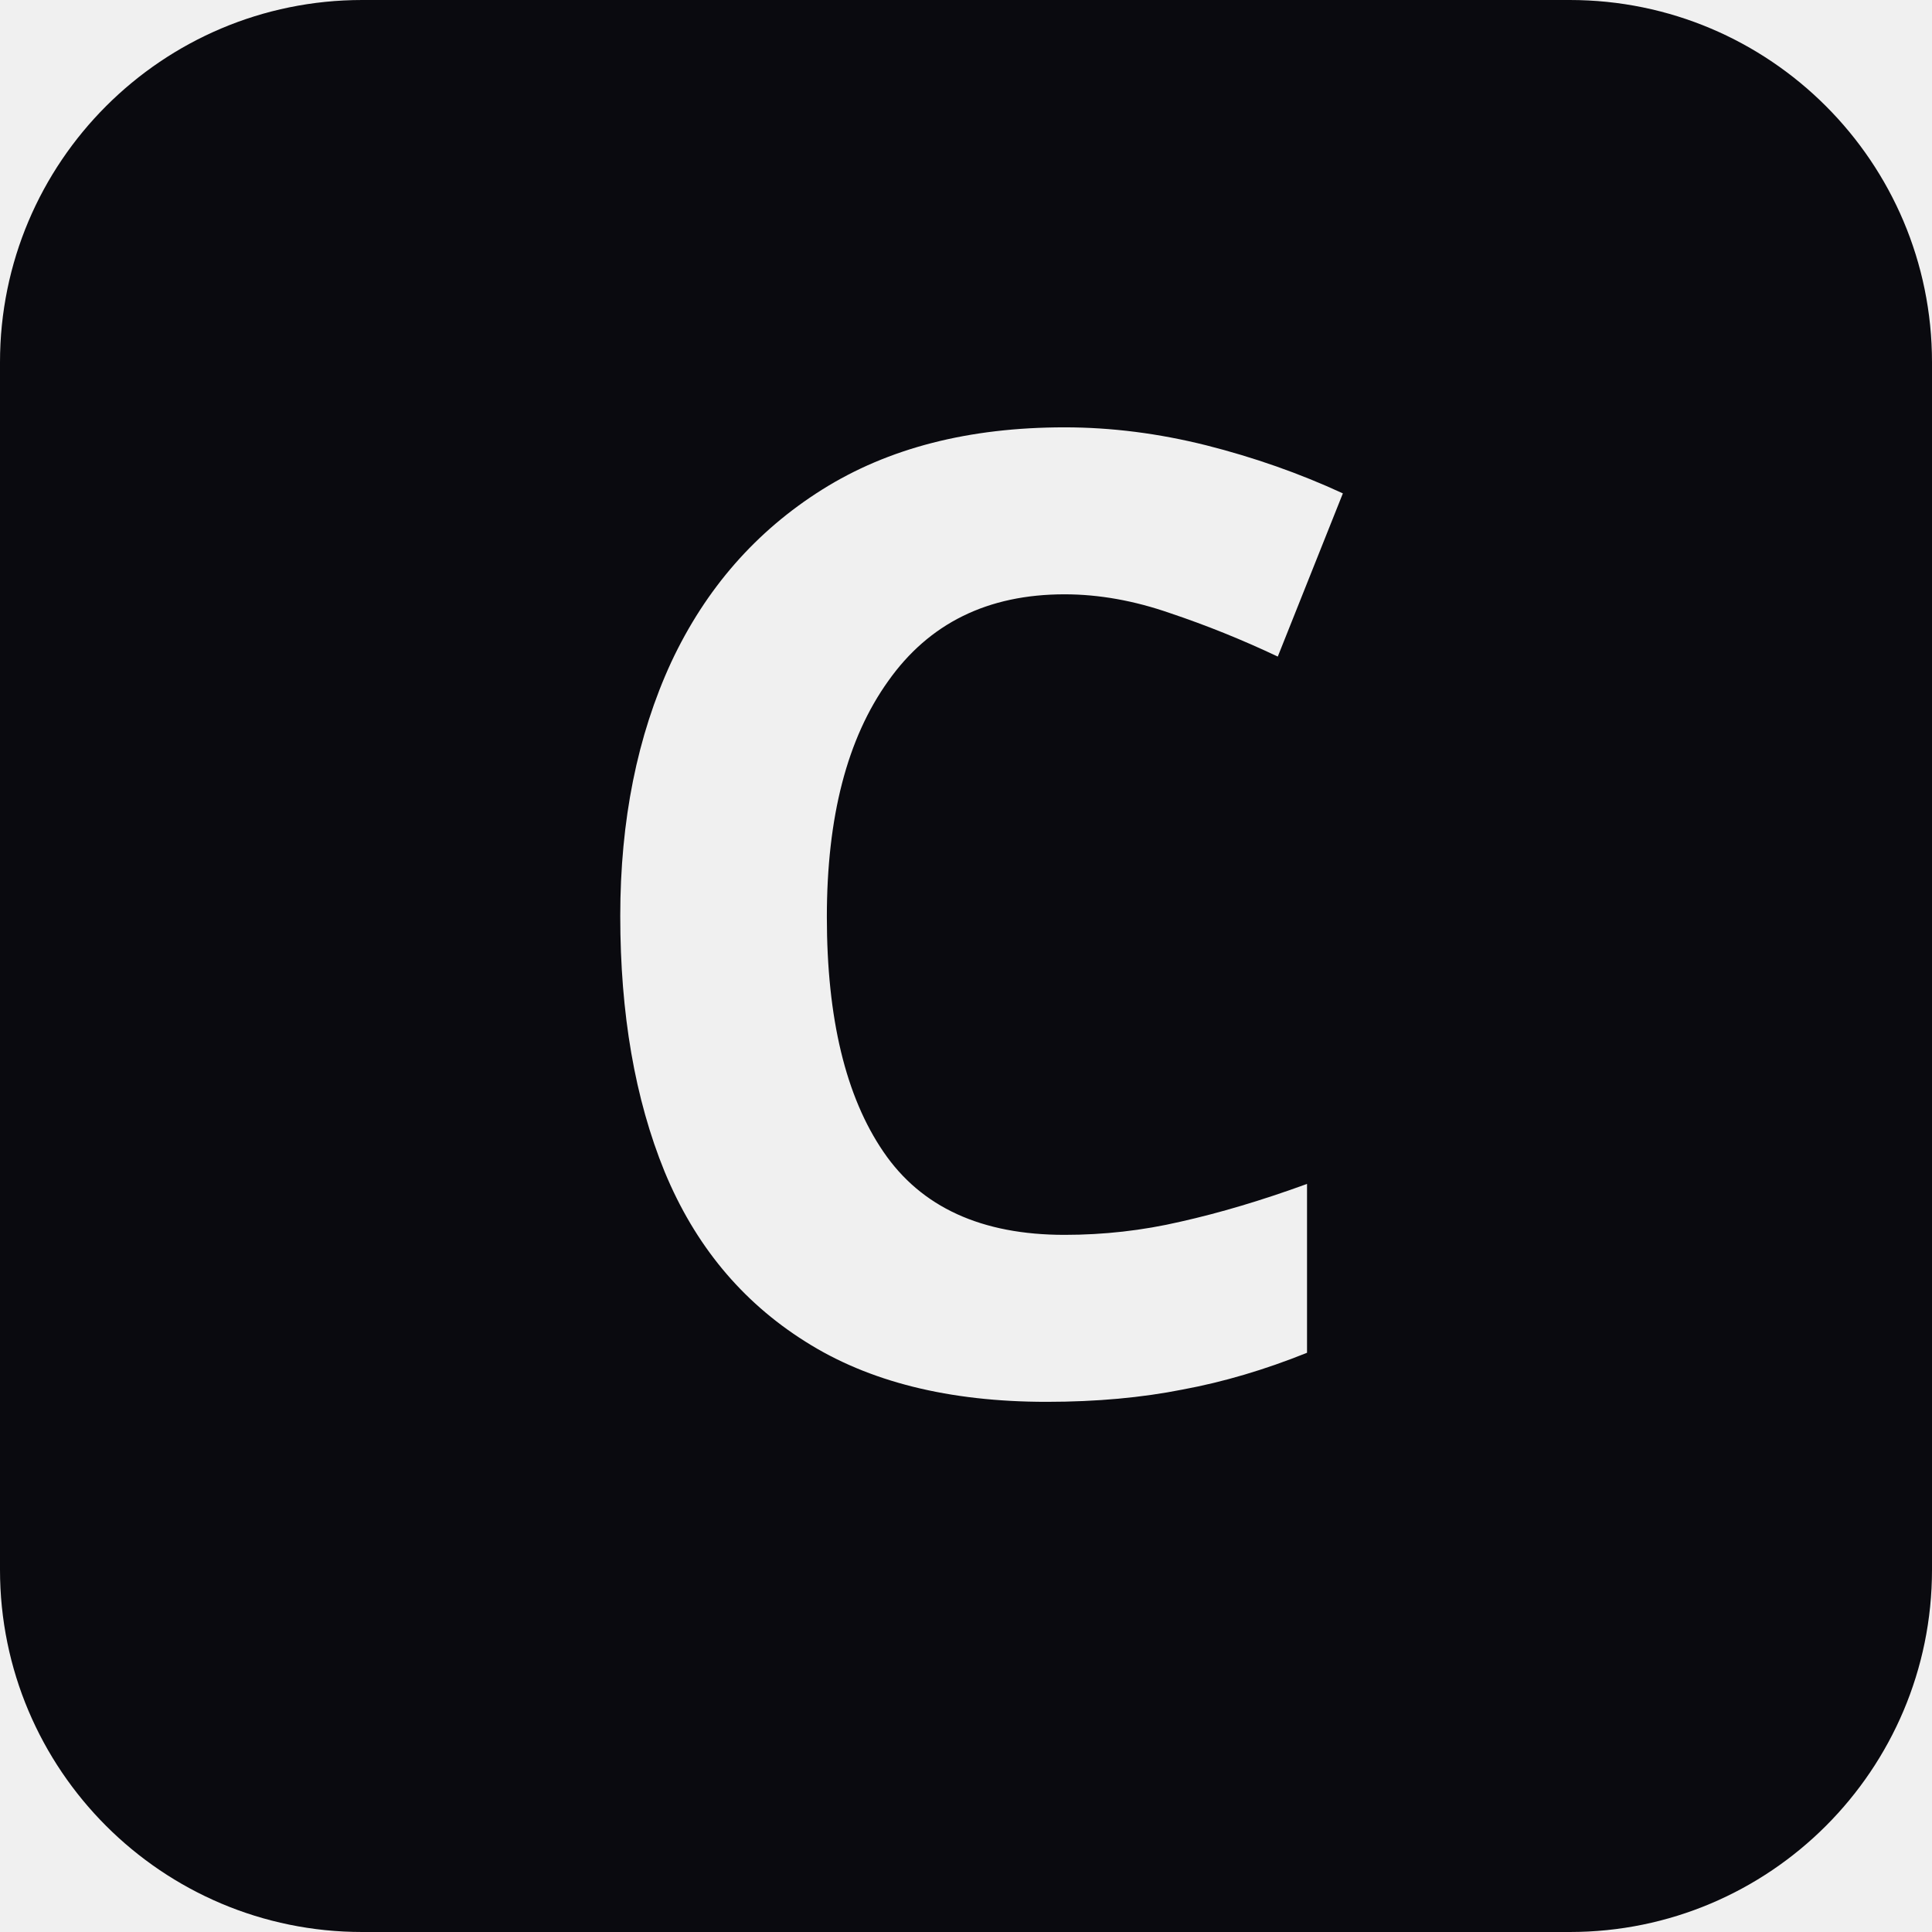
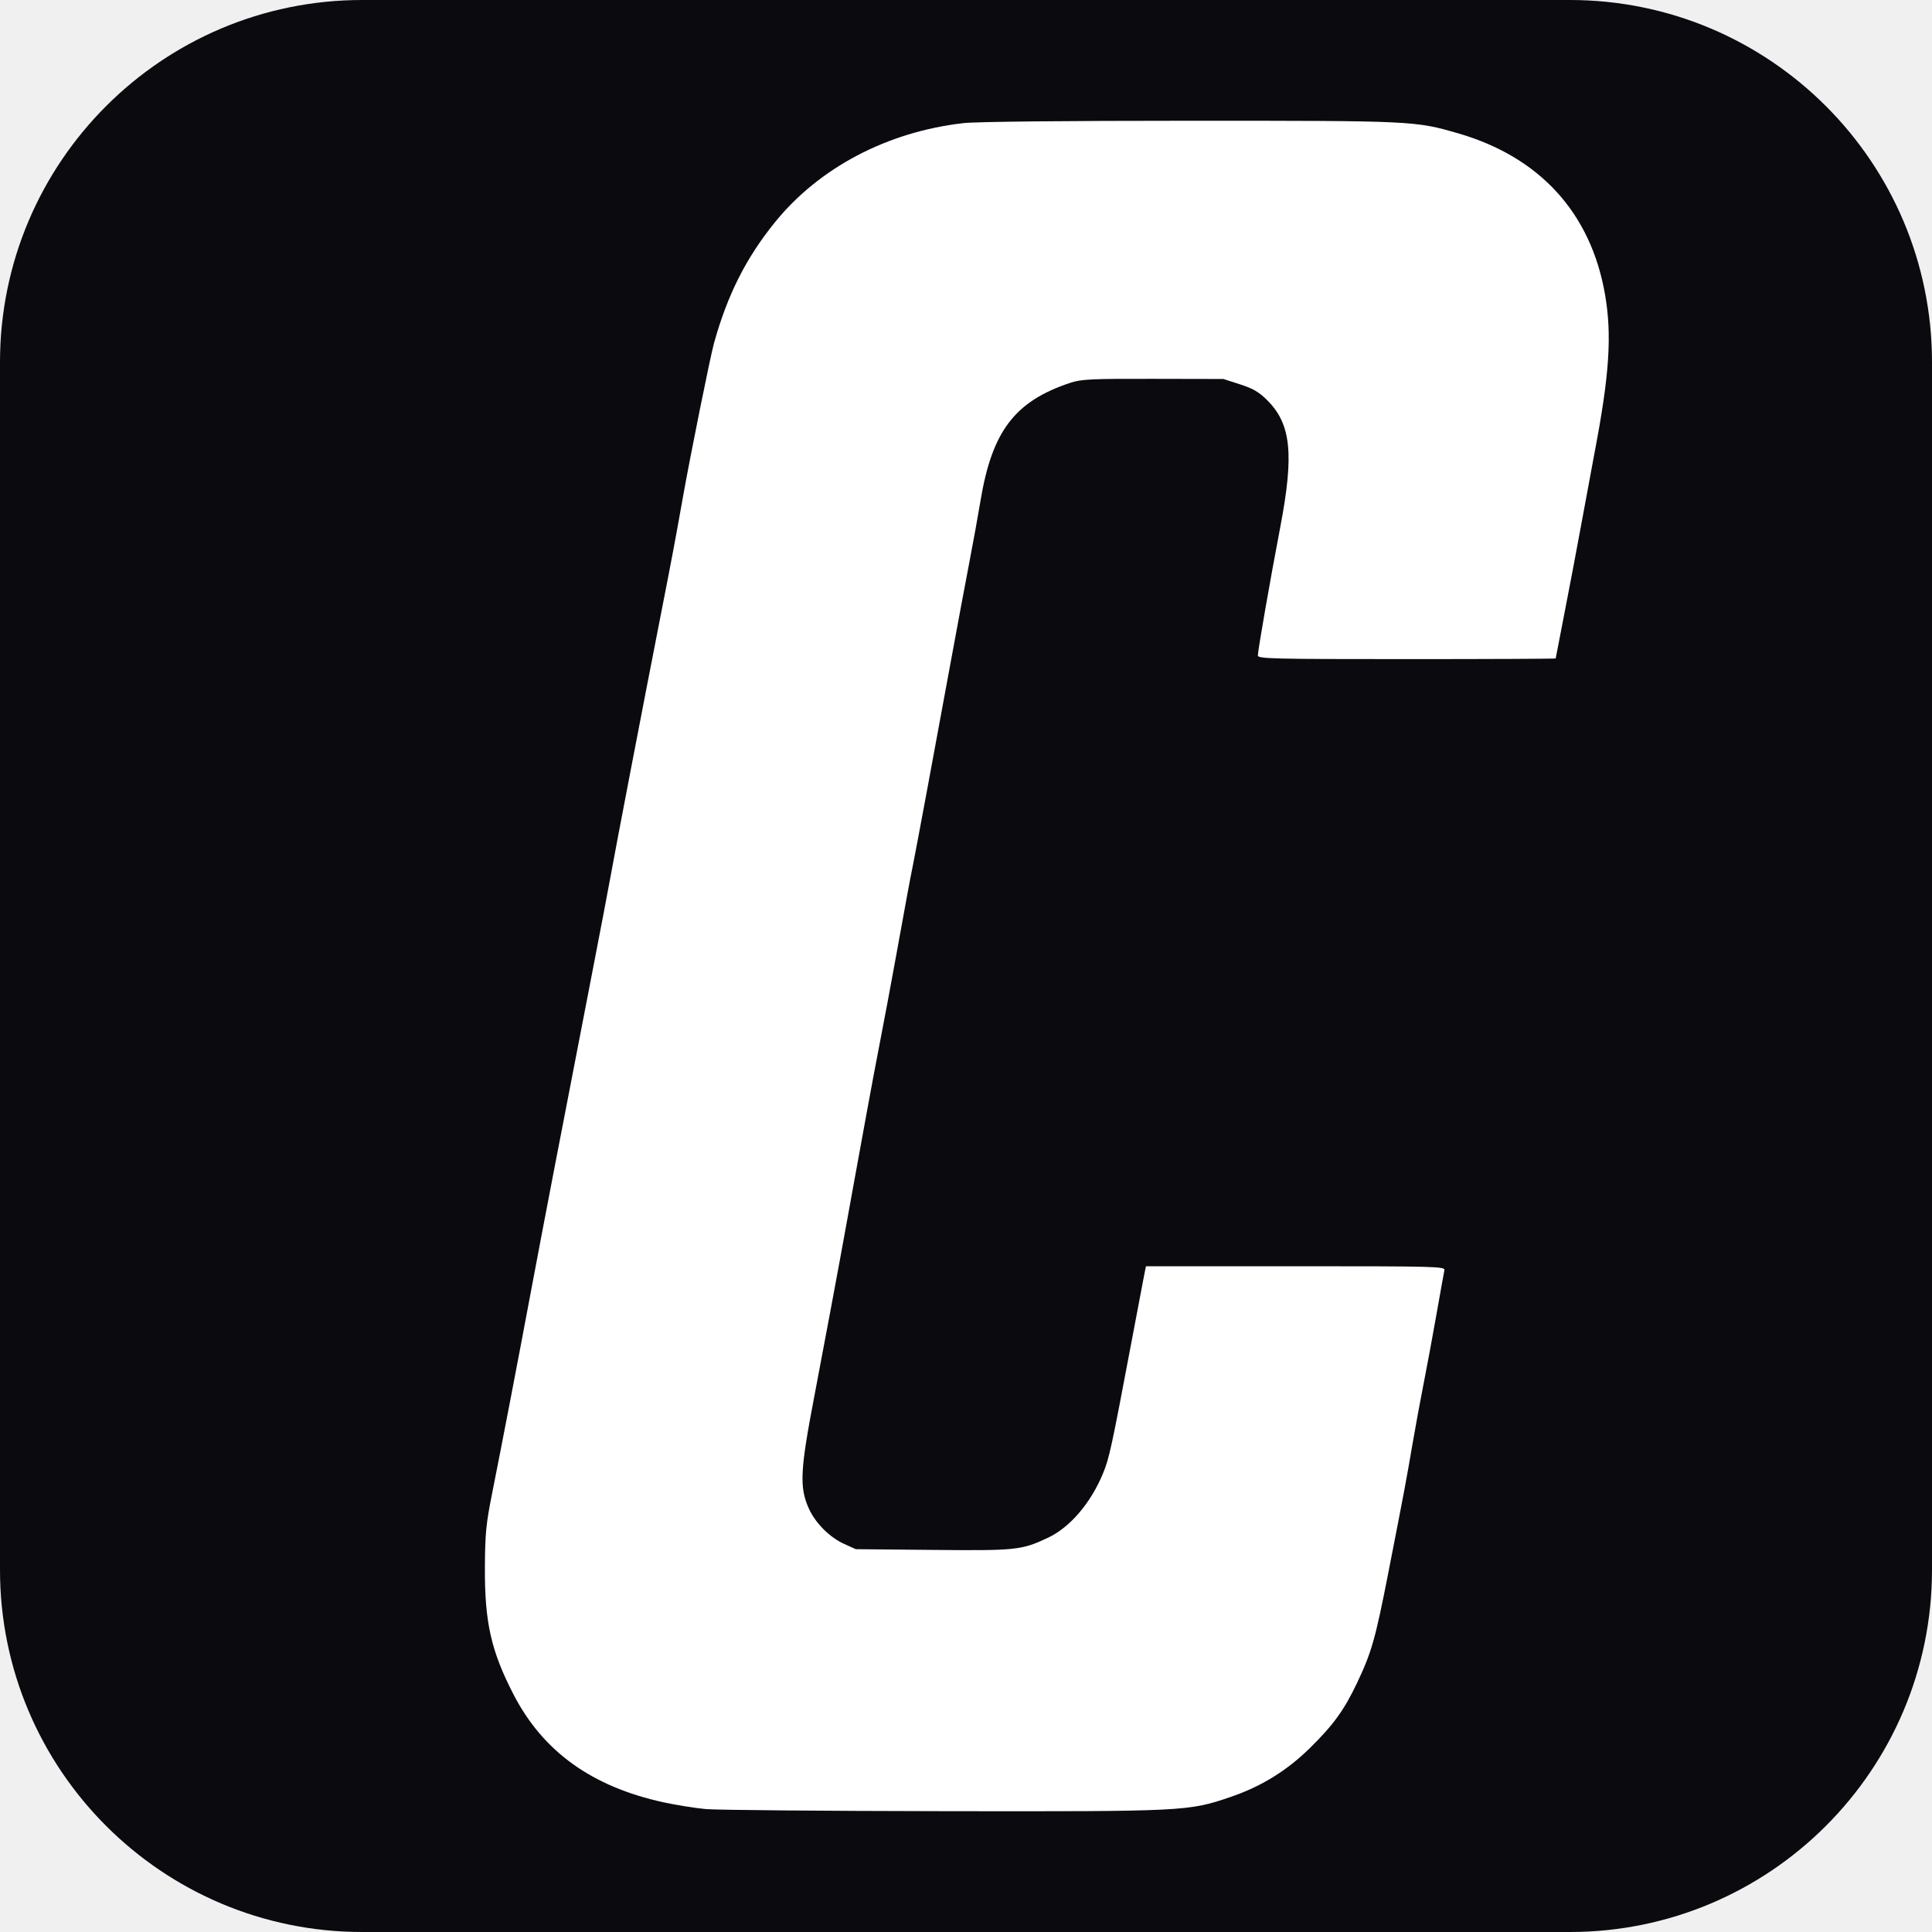
<svg xmlns="http://www.w3.org/2000/svg" viewBox="0 0 32 32">
  <rect width="32" height="32" rx="6" fill="#0a0a0f" />
-   <text x="16" y="23" text-anchor="middle" font-family="'Sora','Segoe UI',sans-serif" font-weight="700" font-size="22" fill="#f0f0f0">C</text>
+   <svg x="4" y="2" width="24" height="28" viewBox="0 0 420 737.88">
+     <g transform="translate(1998.745,358.0974)">
+       <path fill="#ffffff" d="m -1902.35,378.831 c -4.675,-0.429 -13,-1.764 -18.5,-2.966 -31.197,-6.819 -52.488,-22.119 -65.335,-46.948 -9.839,-19.016 -12.678,-31.57 -12.556,-55.526 0.076,-14.781 0.491,-19.023 3.183,-32.5 4.149,-20.77 11.029,-56.579 17.196,-89.5 4.879,-26.042 13.062,-68.611 26.528,-138 3.522,-18.15 7.125,-37.05 8.006,-42 1.87,-10.507 14.391,-75.713 21.602,-112.5 5.199,-26.519 6.622,-34.078 9.888,-52.5 3.276,-18.479 11.991,-61.668 13.62,-67.5 5.891,-21.088 13.915,-37.01 26.501,-52.586 19.308,-23.895 49.09,-39.577 82.366,-43.372 5.5,-0.627 44.003,-1.028 99,-1.031 97.336,-0.005 98.069,0.03 116.93,5.496 35.635,10.327 57.891,34.719 64.085,70.238 3.086,17.693 1.95,35.127 -4.477,68.755 -1.051,5.5 -3.552,19 -5.558,30 -2.006,11 -5.409,28.98 -7.563,39.956 -2.154,10.976 -3.917,20.088 -3.917,20.25 0,0.162 -29.25,0.294 -65,0.294 -58.767,0 -65,-0.152 -65,-1.591 0,-2.194 5.37,-32.967 9.756,-55.909 6.111,-31.964 4.778,-45.064 -5.65,-55.486 -3.6,-3.598 -6.199,-5.116 -11.888,-6.945 l -7.281,-2.34 -30.719,-0.063 c -27.259,-0.056 -31.338,0.144 -36.219,1.775 -24.115,8.057 -34.006,21.065 -39.043,51.345 -1.072,6.443 -3.292,18.689 -4.935,27.214 -1.643,8.525 -5.05,26.75 -7.572,40.5 -8.009,43.663 -15.468,83.767 -16.924,91 -1.497,7.437 -2.498,12.839 -7.969,43 -1.895,10.45 -4.807,25.975 -6.471,34.5 -1.663,8.525 -4.365,22.925 -6.004,32 -1.639,9.075 -4.101,22.575 -5.472,30 -1.371,7.425 -3.167,17.325 -3.992,22 -1.459,8.276 -10.175,54.963 -13.067,70 -6.331,32.91 -6.723,40.29 -2.634,49.561 2.831,6.418 9.089,12.736 15.484,15.631 l 5.099,2.308 33.75,0.321 c 36.491,0.347 38.614,0.12 50.265,-5.378 9.579,-4.52 18.743,-15.327 24.017,-28.324 2.623,-6.463 3.651,-11.213 11.934,-55.119 2.542,-13.475 5.084,-26.863 5.648,-29.75 l 1.027,-5.25 h 65.335 c 61.704,0 65.314,0.097 64.95,1.75 -0.212,0.963 -1.771,9.625 -3.465,19.25 -1.694,9.625 -4.197,23.125 -5.563,30 -1.366,6.875 -3.601,19.025 -4.967,27 -2.786,16.266 -3.302,19.013 -10.431,55.5 -5.712,29.231 -7.347,35.002 -13.731,48.438 -5.634,11.858 -10.418,18.443 -20.753,28.562 -9.913,9.706 -21.114,16.605 -34.254,21.096 -18.604,6.359 -19.805,6.419 -125.506,6.264 -52.391,-0.077 -99.082,-0.491 -103.757,-0.92 z" />
+     </g>
+   </svg>
</svg>
